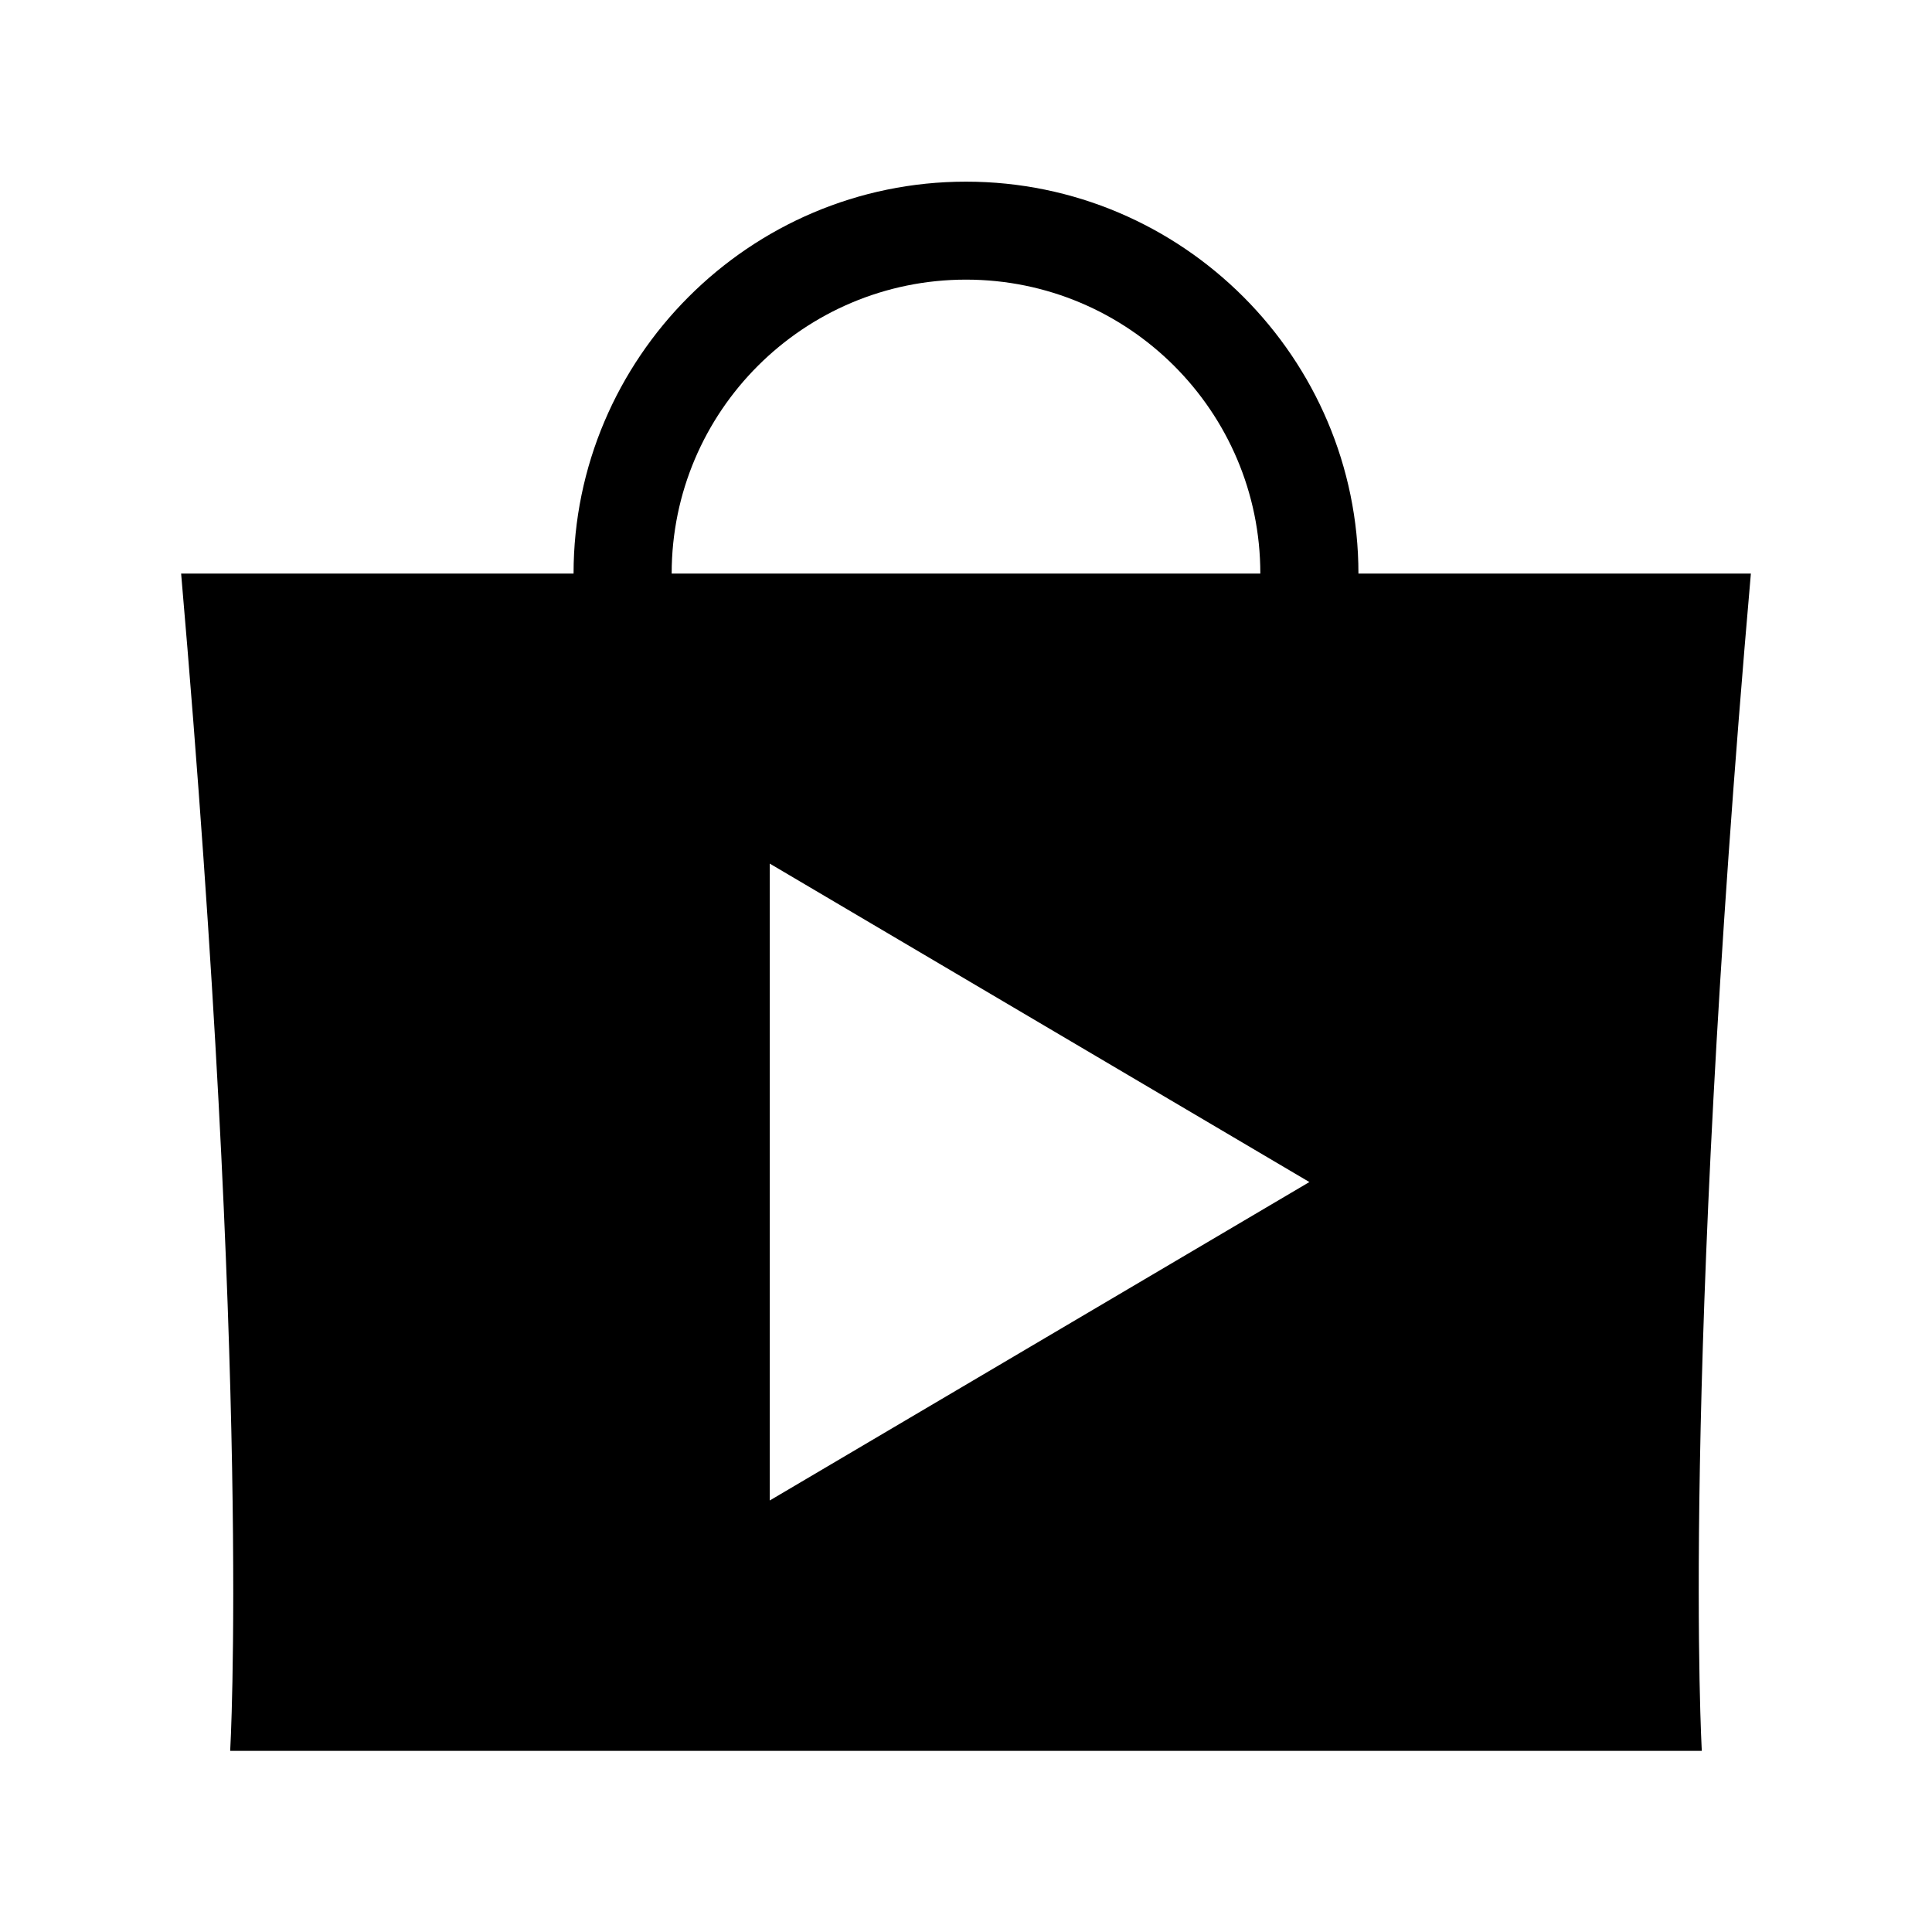
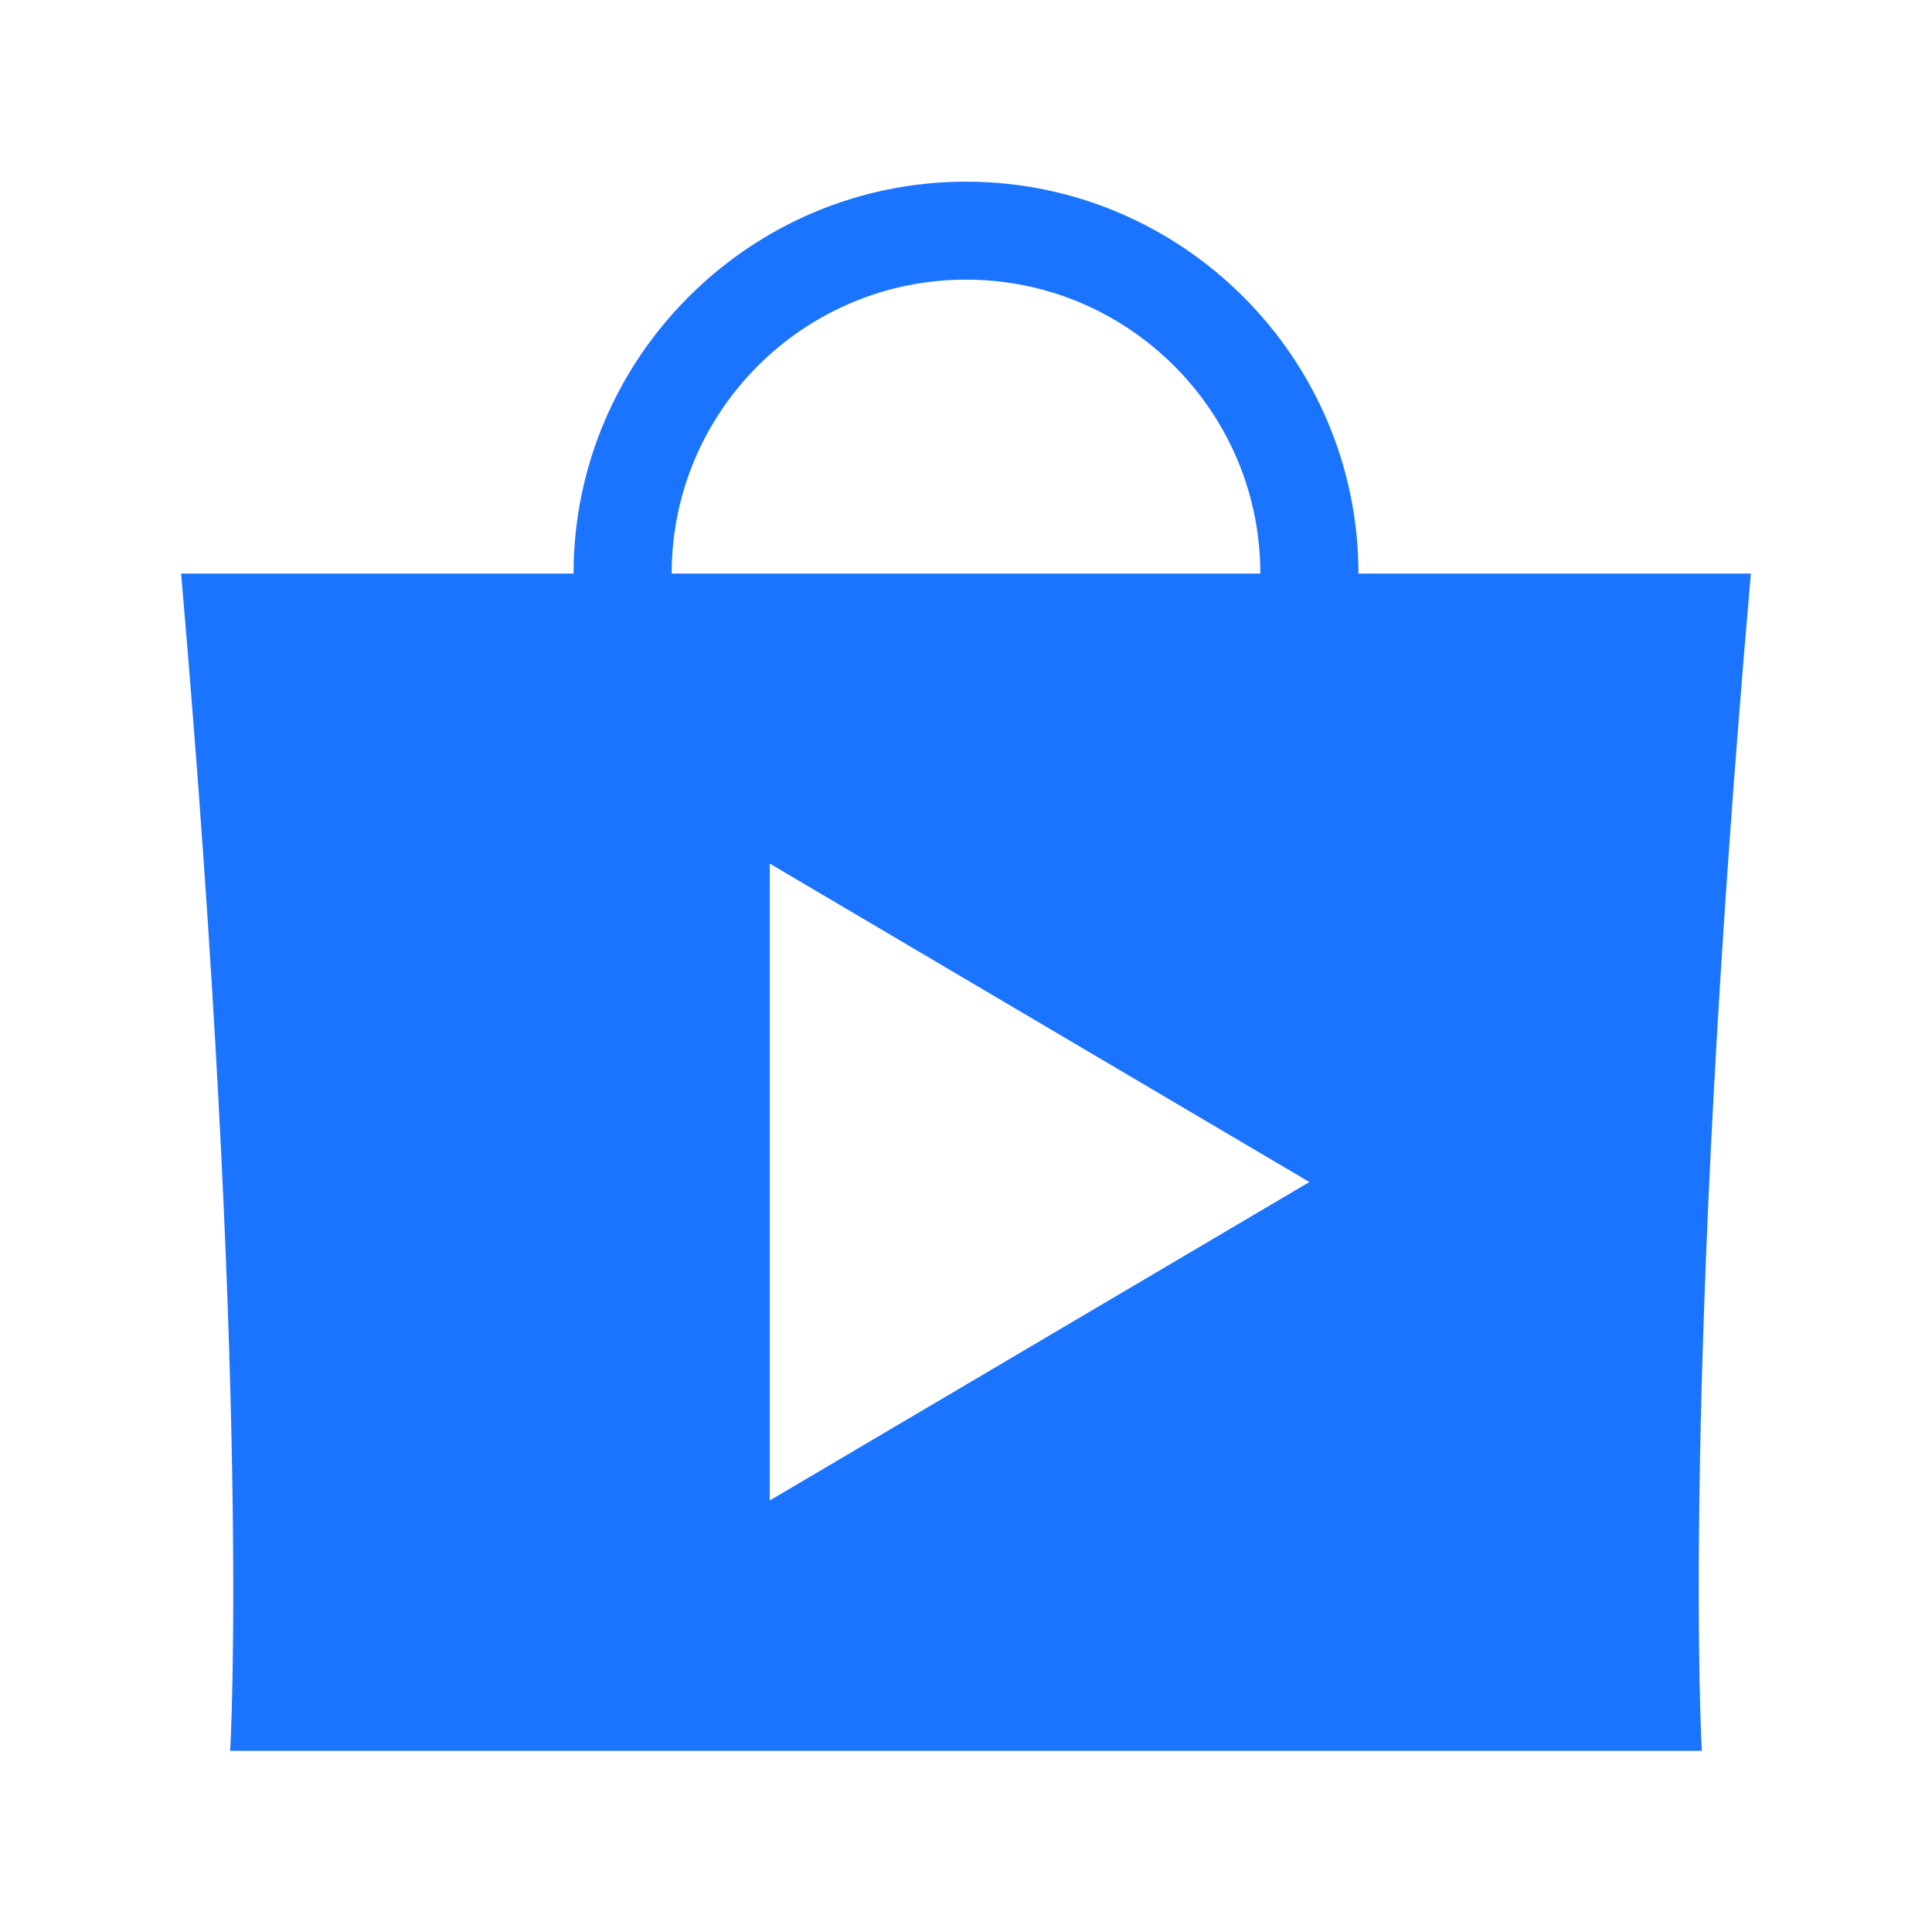
<svg xmlns="http://www.w3.org/2000/svg" version="1.1" id="Layer_1" x="0px" y="0px" width="512px" height="512px" viewBox="0 0 512 512" enable-background="new 0 0 512 512" xml:space="preserve">
-   <g>
+   <g fill="#1b74ff" fill-opacity="1">
    <path d="M464,152H360c0-57-46.562-103.859-104-103.859C198.562,48.141,152,95,152,152H48C66.688,368,61,464,61,464h389.999   C450.998,464,445.311,366,464,152z M256,74.105c43.008,0,77.999,34.895,77.999,77.895H178C178,109,212.991,74.105,256,74.105z    M204,397.64V228.867l142.999,84.387L204,397.64z" />
  </g>
</svg>
